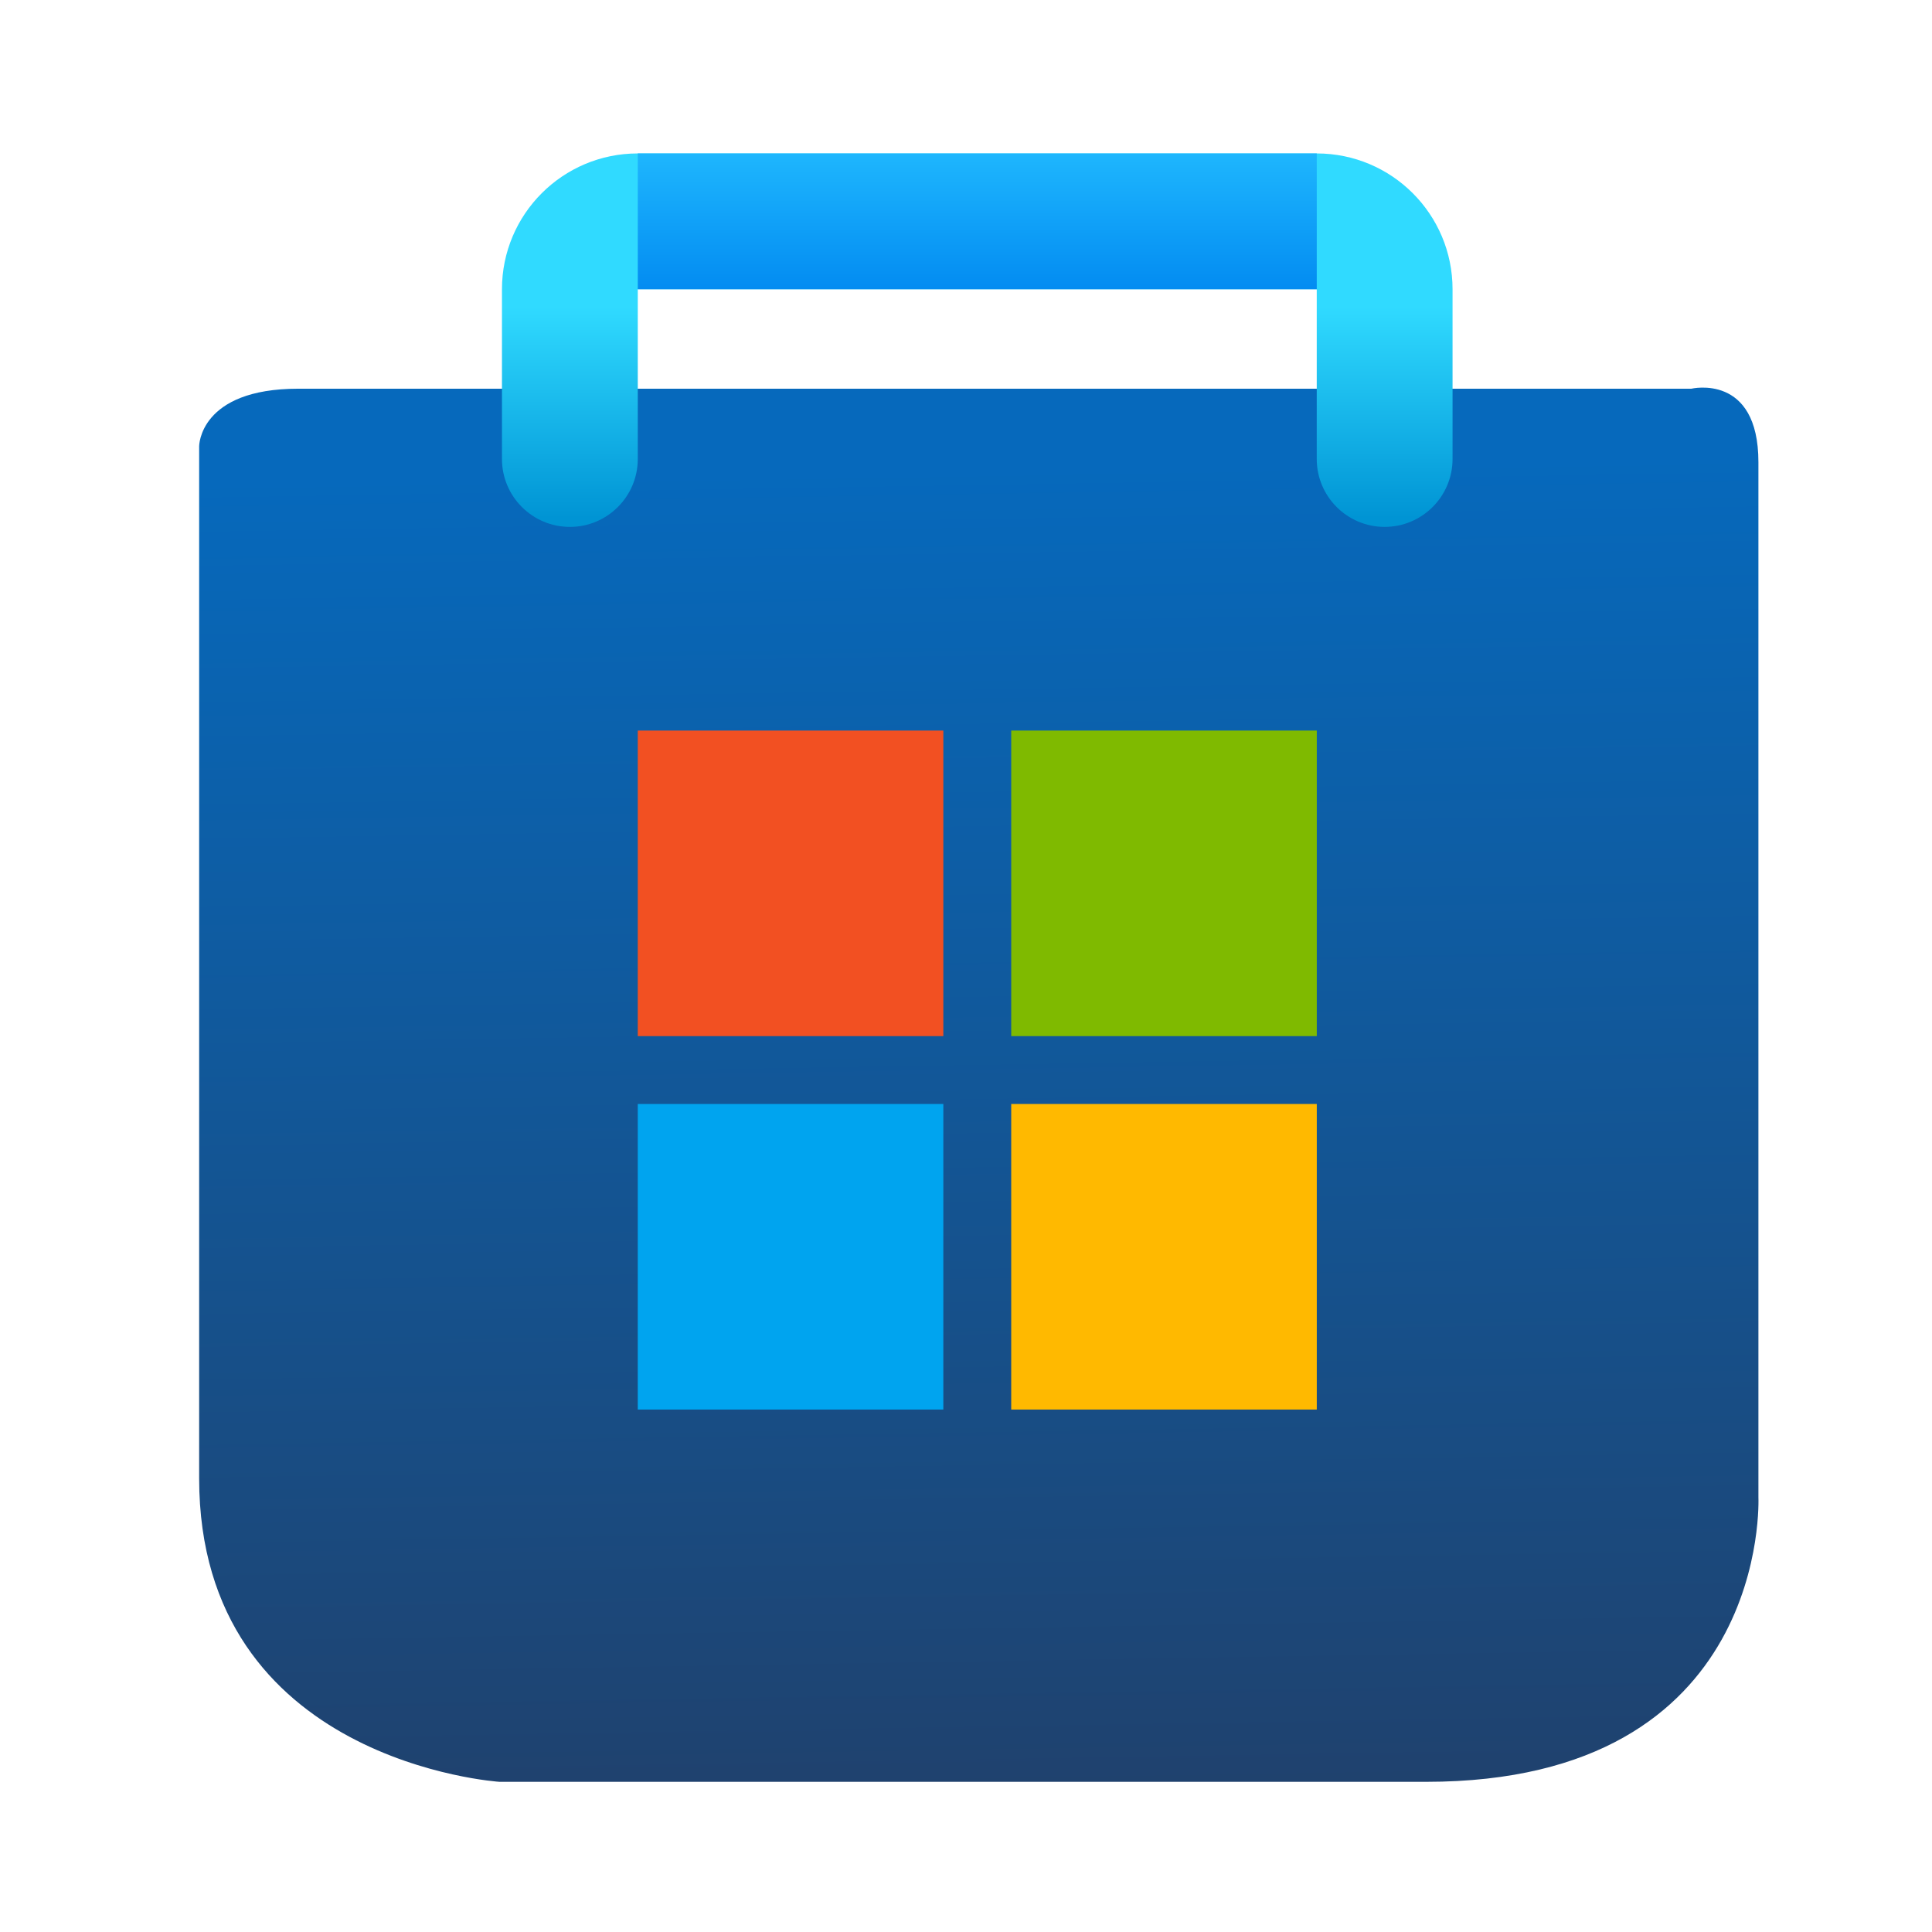
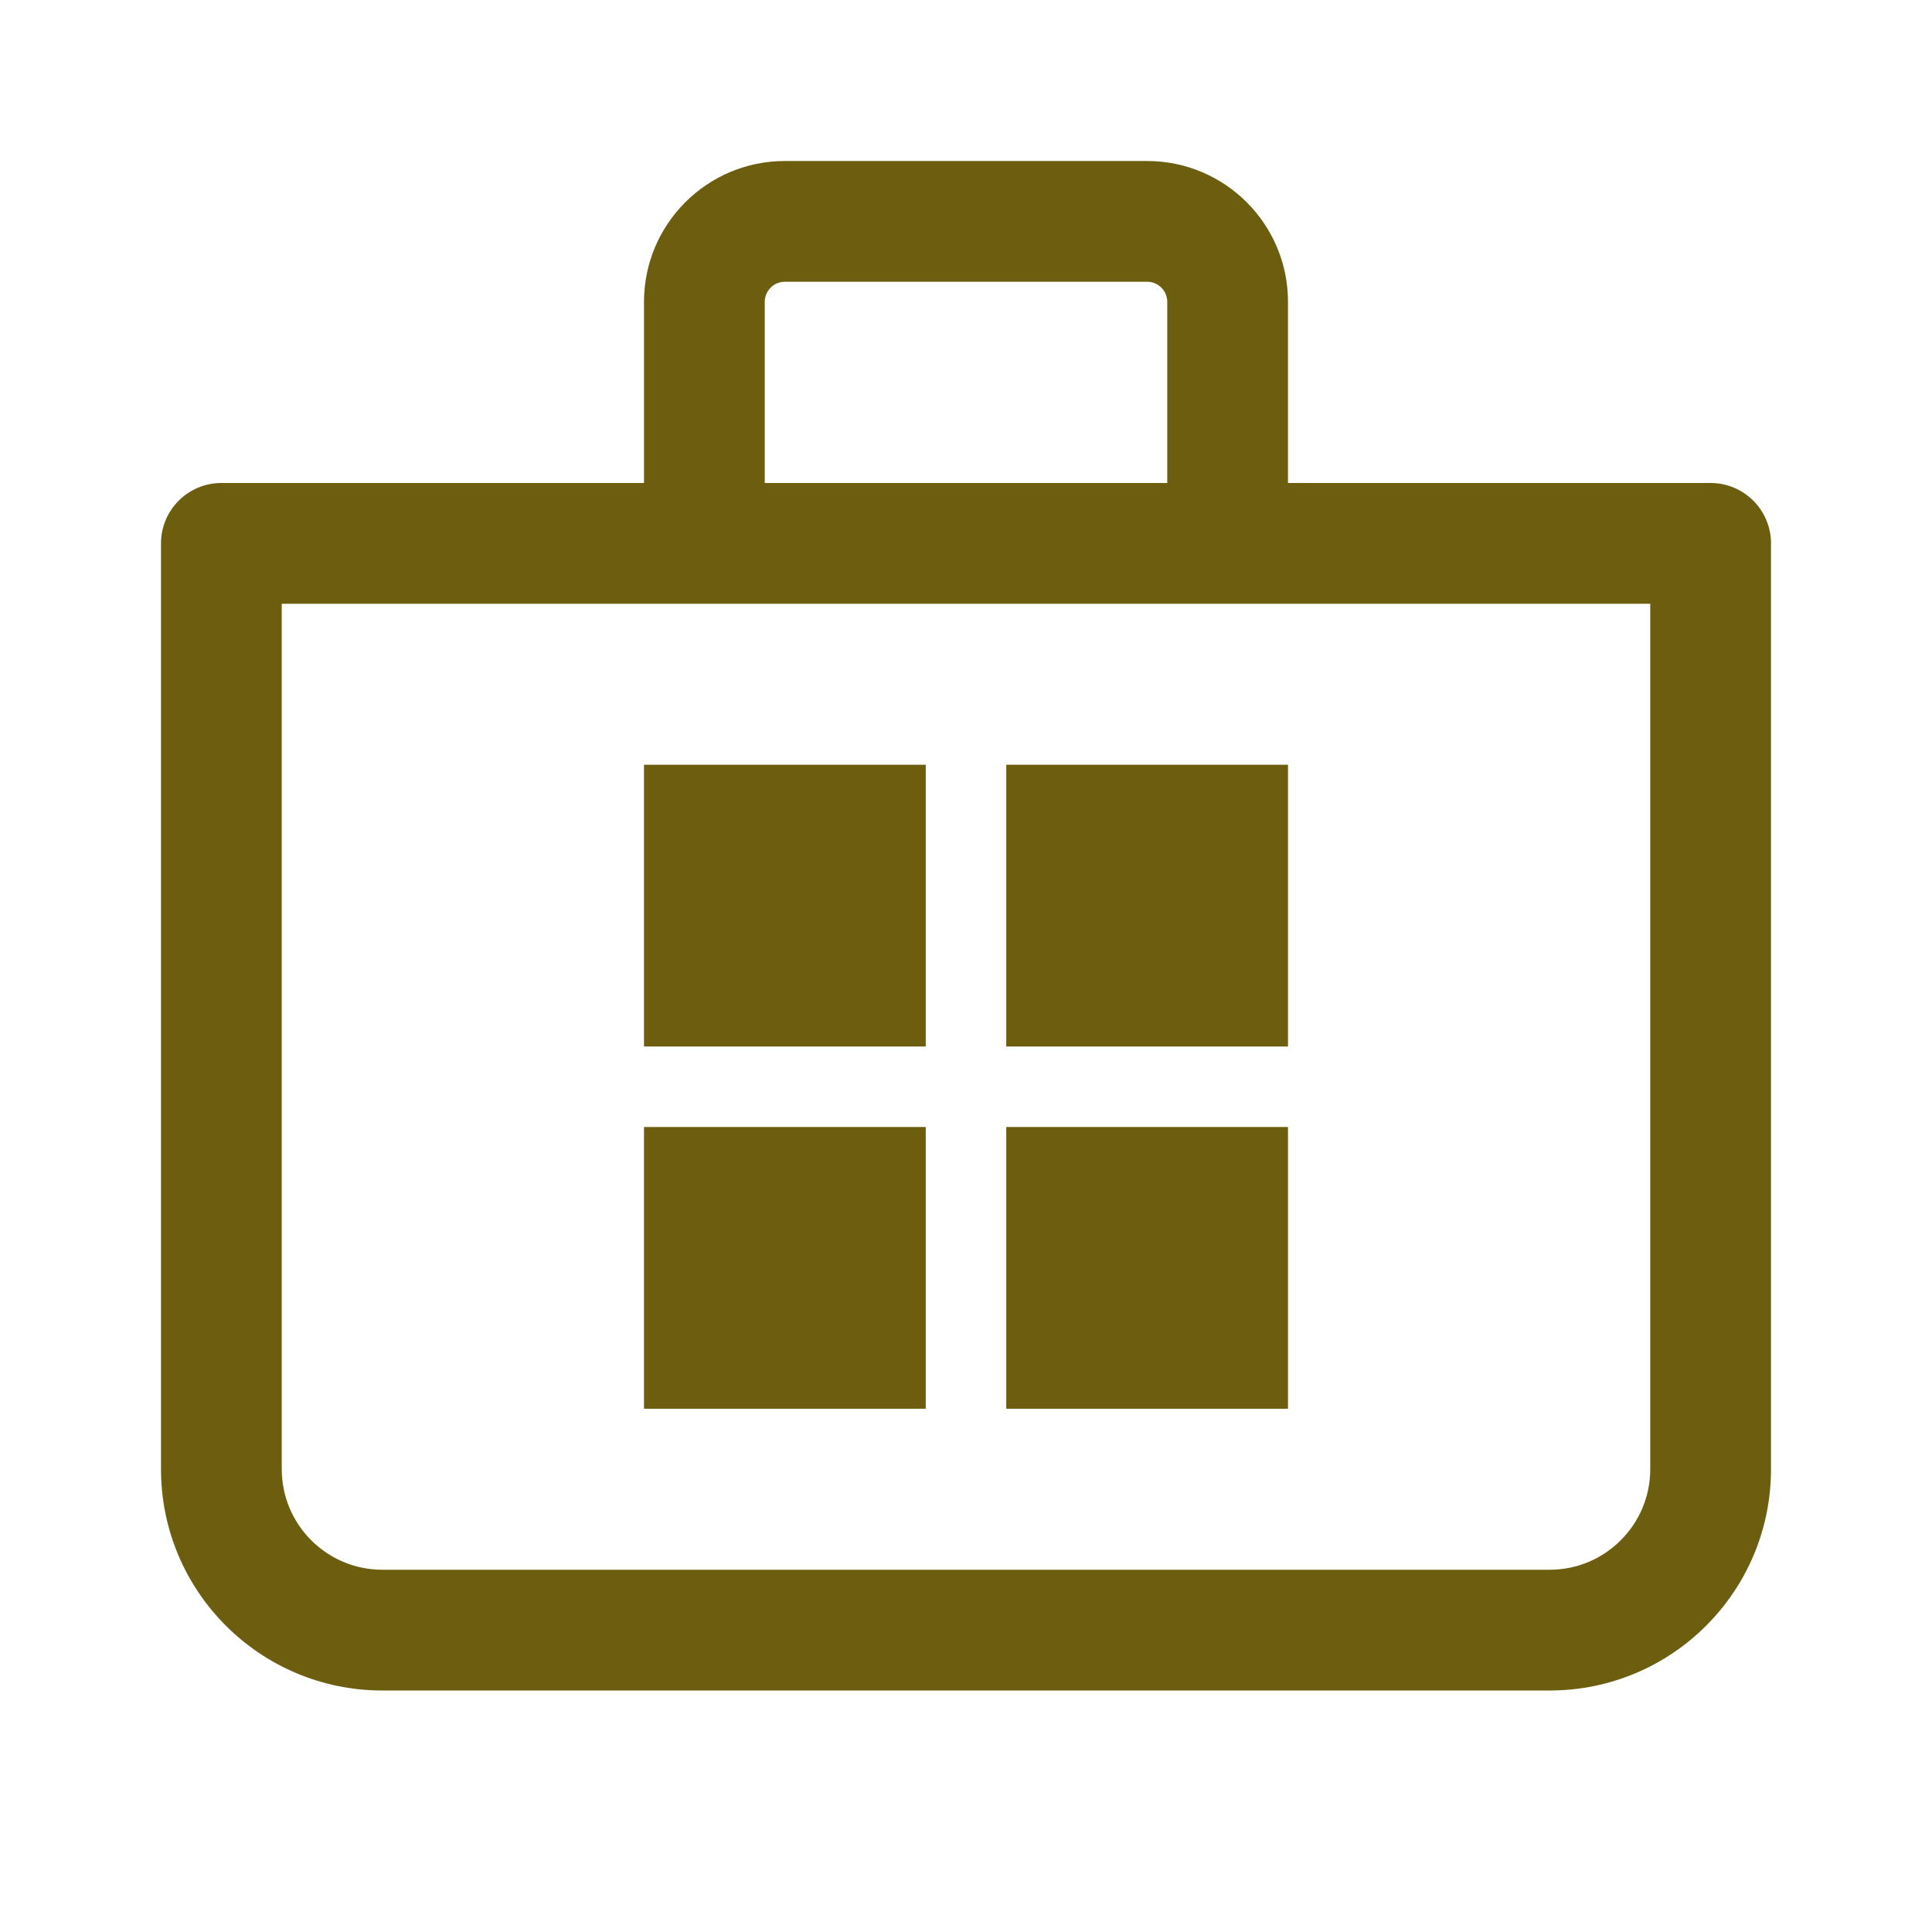
- <svg xmlns="http://www.w3.org/2000/svg" height="2500" width="2500" viewBox="0 -3.971 512 515.971">
-   <linearGradient id="c" gradientUnits="userSpaceOnUse" x1="196.267" x2="203.093" y1="21.629" y2="440.616">
-     <stop offset="0" stop-color="#0669bc" />
-     <stop offset=".5" stop-color="#15528e" />
-     <stop offset="1" stop-color="#243a5f" />
-   </linearGradient>
-   <linearGradient id="d" gradientUnits="userSpaceOnUse" x1="103.581" x2="103.581" y1="41.056" y2="97.376">
-     <stop offset="0" stop-color="#30daff" />
-     <stop offset=".5" stop-color="#18b7ea" />
-     <stop offset="1" stop-color="#0094d4" />
-   </linearGradient>
-   <linearGradient id="e" gradientUnits="userSpaceOnUse" x1="90.665" x2="90.665" y1="-4.908" y2="39.465">
-     <stop offset="0" stop-color="#22bcff" />
-     <stop offset=".5" stop-color="#11a2f8" />
-     <stop offset="1" stop-color="#0088f0" />
-   </linearGradient>
-   <path d="M.003.003h511.992v511.992H.003z" fill="none" />
-   <path d="M0 0h512v512H0z" fill="none" />
-   <path d="M0 0h512v512H0z" fill="none" />
-   <path id="a" d="M0 0h512v512H0z" fill="none" />
-   <g>
-     <path d="M398.506.295H26.453C0 .295 0 15.655 0 15.655v275.628c0 75.945 80.213 81.066 80.213 81.066H327.68c92.16 0 88.747-75.947 88.747-75.947V19.922c0-23.893-17.921-19.627-17.921-19.627z" fill="url(#c)" transform="translate(51.2 99.545)" />
-     <path d="M249.945 191.137h-81.606v81.606h81.606z" fill="#f25022" />
-     <path d="M349.683 191.137h-81.606v81.606h81.606z" fill="#7fba00" />
-     <path d="M349.683 290.867h-81.606v81.606h81.606z" fill="#ffb900" />
-     <path d="M249.945 290.867h-81.606v81.606h81.606z" fill="#00a4ef" />
-     <path d="M0 81.599c0 10.015 8.124 18.139 18.139 18.139 10.014 0 18.13-8.124 18.13-18.139zm217.6 0c0 10.015 8.117 18.139 18.132 18.139 10.014 0 18.137-8.124 18.137-18.139zm-181.33 0V36.27H0V81.6zm0-45.329H217.6V0H36.27zm181.33 0V81.6h36.269V36.27zm0 0h36.269C253.869 16.24 237.63 0 217.6 0zm-181.33 0V0C16.24 0 0 16.24 0 36.27z" fill="url(#d)" fill-rule="evenodd" transform="translate(132.072 37.007)" />
-     <path d="M0 0h181.33v36.263H0z" fill="url(#e)" transform="translate(168.346 37.01)" />
+ <svg xmlns="http://www.w3.org/2000/svg" width="800px" height="800px" viewBox="0 0 24 24" fill="none">
+   <g id="SVGRepo_bgCarrier" stroke-width="0" />
+   <g id="SVGRepo_tracerCarrier" stroke-linecap="round" stroke-linejoin="round" />
+   <g id="SVGRepo_iconCarrier">
+     <path d="M11.5 9.5V13H8V9.5H11.5Z" fill="#6d5e0f" />
+     <path d="M11.5 17.5V14H8V17.5H11.5Z" fill="#6d5e0f" />
+     <path d="M16 9.5V13H12.5V9.5H16Z" fill="#6d5e0f" />
+     <path d="M16 17.5V14H12.5V17.5H16Z" fill="#6d5e0f" />
+     <path d="M8 6V3.75C8 2.784 8.784 2 9.75 2H14.25C15.216 2 16 2.784 16 3.75V6H21.25C21.664 6 22 6.336 22 6.75V18.25C22 19.769 20.769 21 19.25 21H4.75C3.231 21 2 19.769 2 18.25V6.75C2 6.336 2.336 6 2.75 6H8ZM9.5 3.75V6H14.5V3.75C14.5 3.612 14.388 3.5 14.25 3.5H9.75C9.612 3.5 9.5 3.612 9.5 3.75ZM3.5 18.25C3.5 18.94 4.06 19.5 4.75 19.5H19.25C19.94 19.5 20.5 18.94 20.5 18.25V7.5H3.5V18.25Z" fill="#6d5e0f" />
  </g>
</svg>
